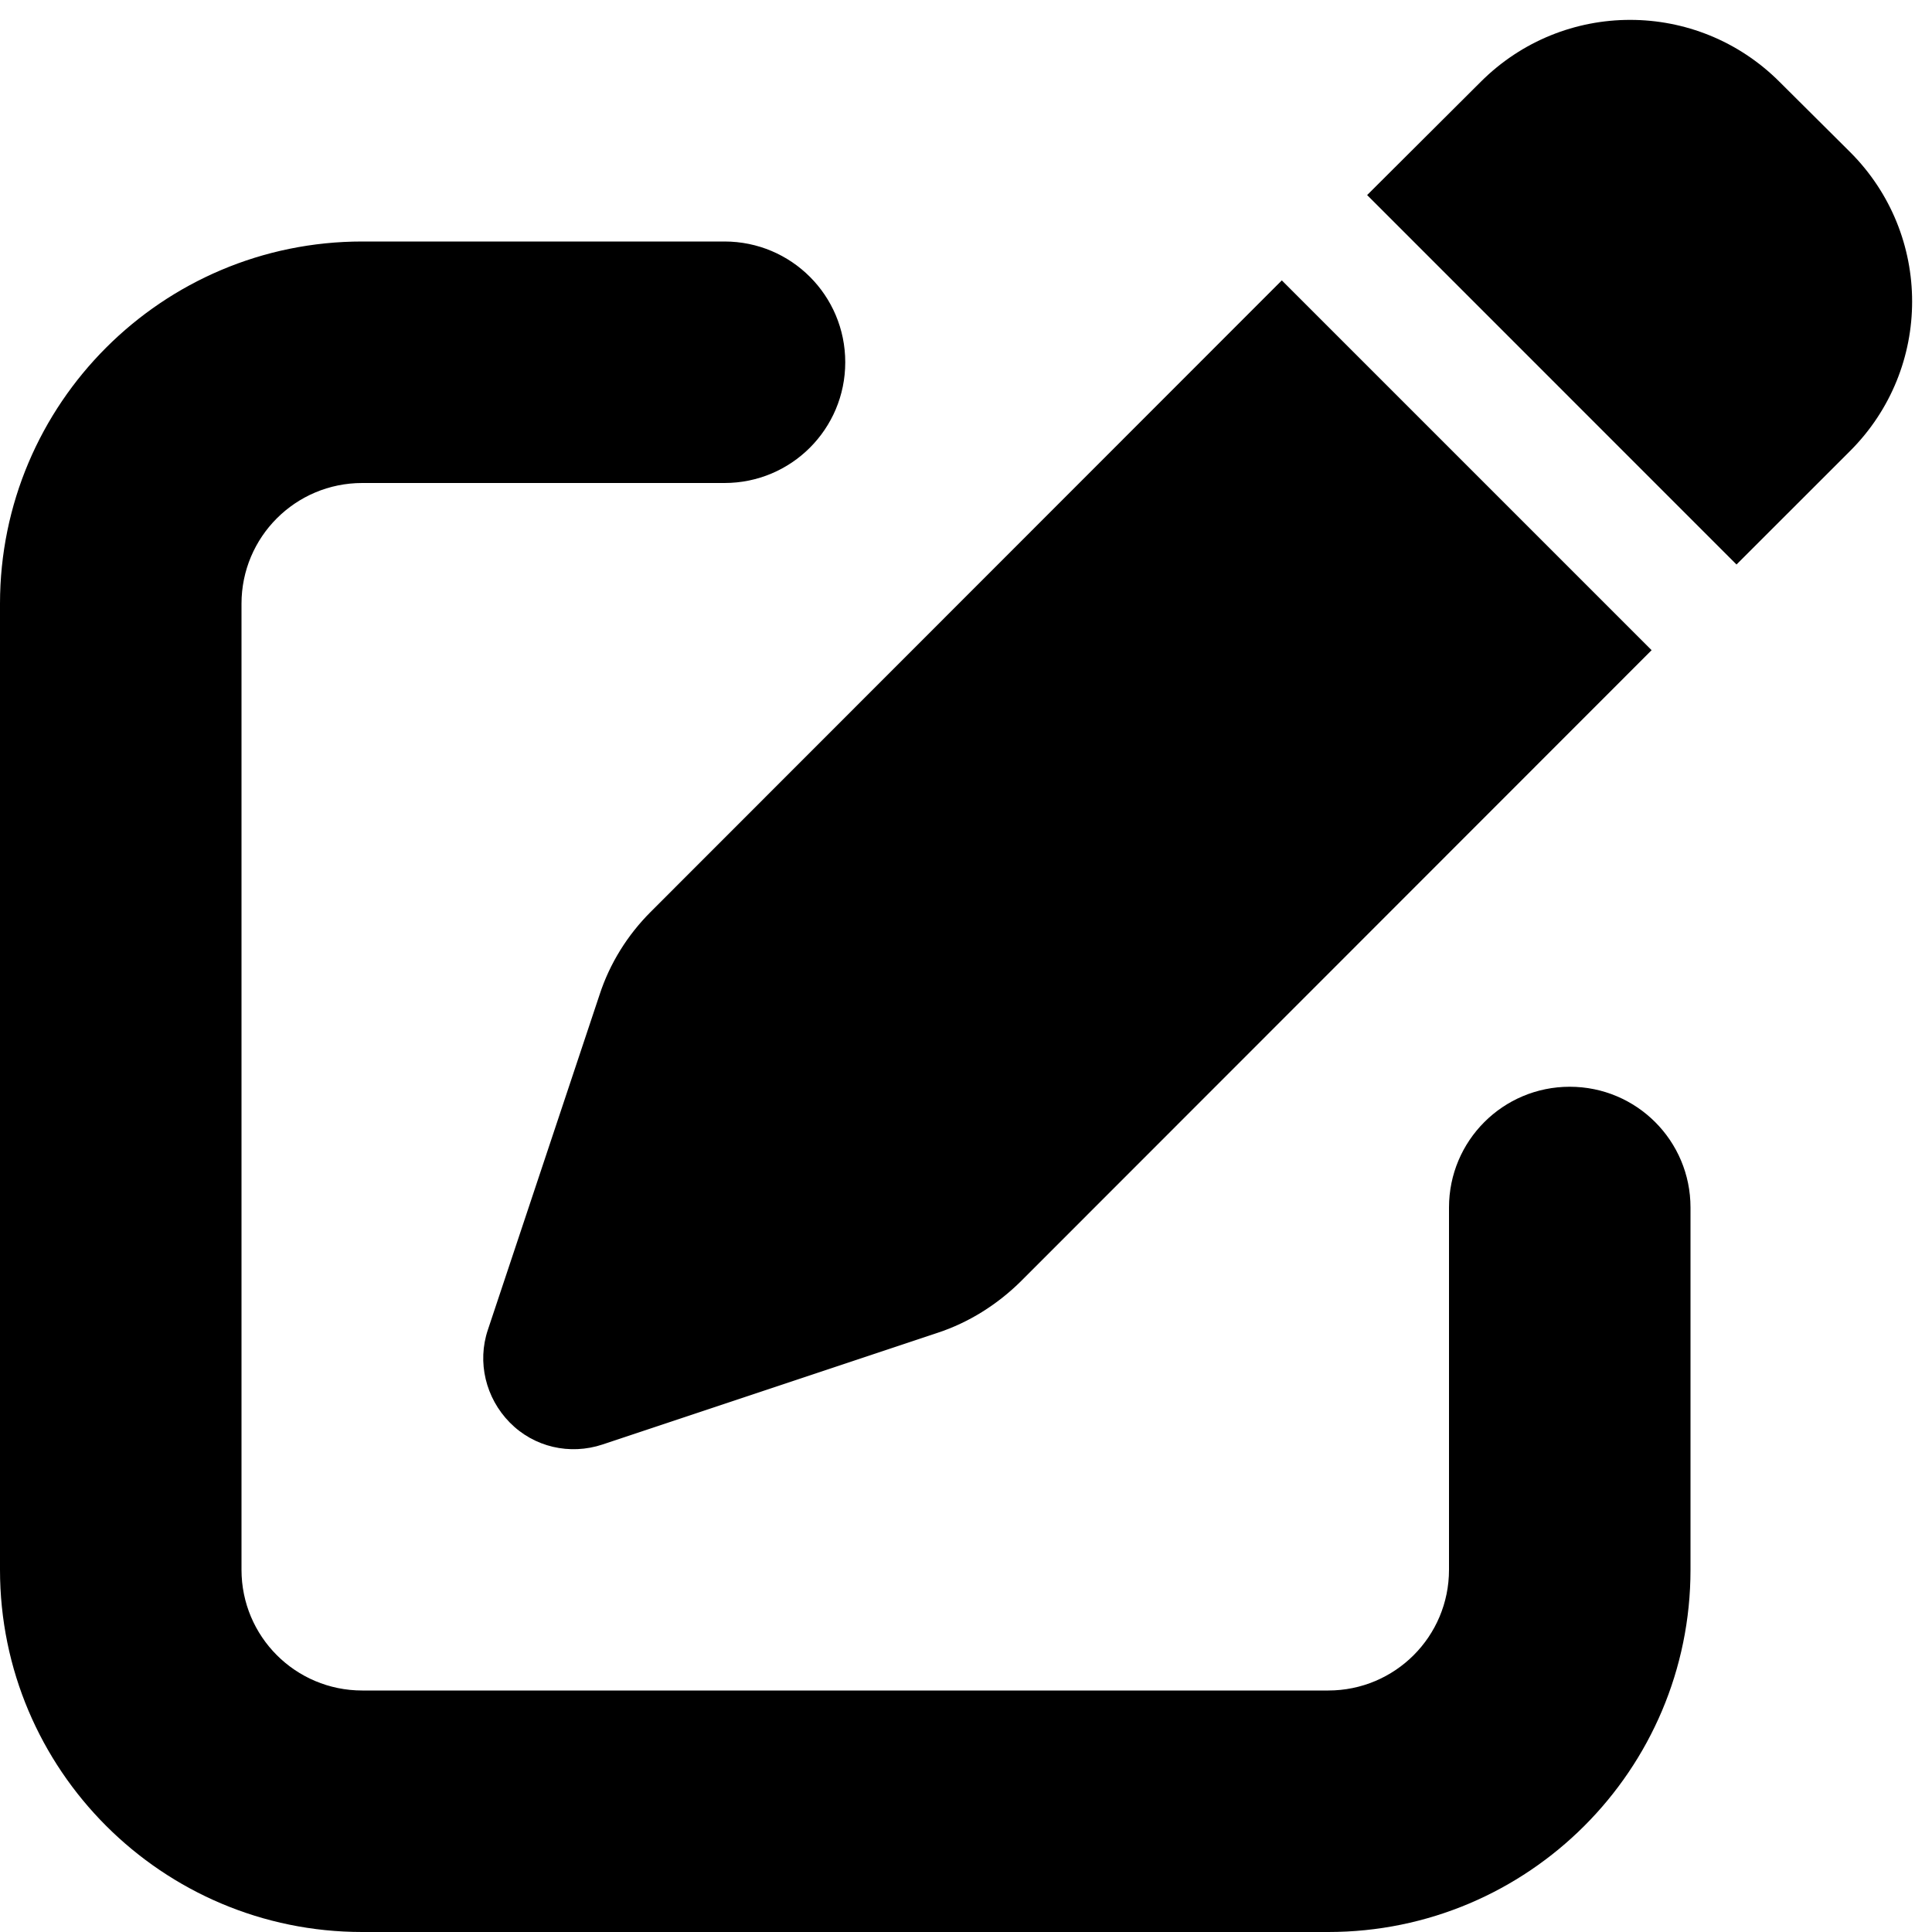
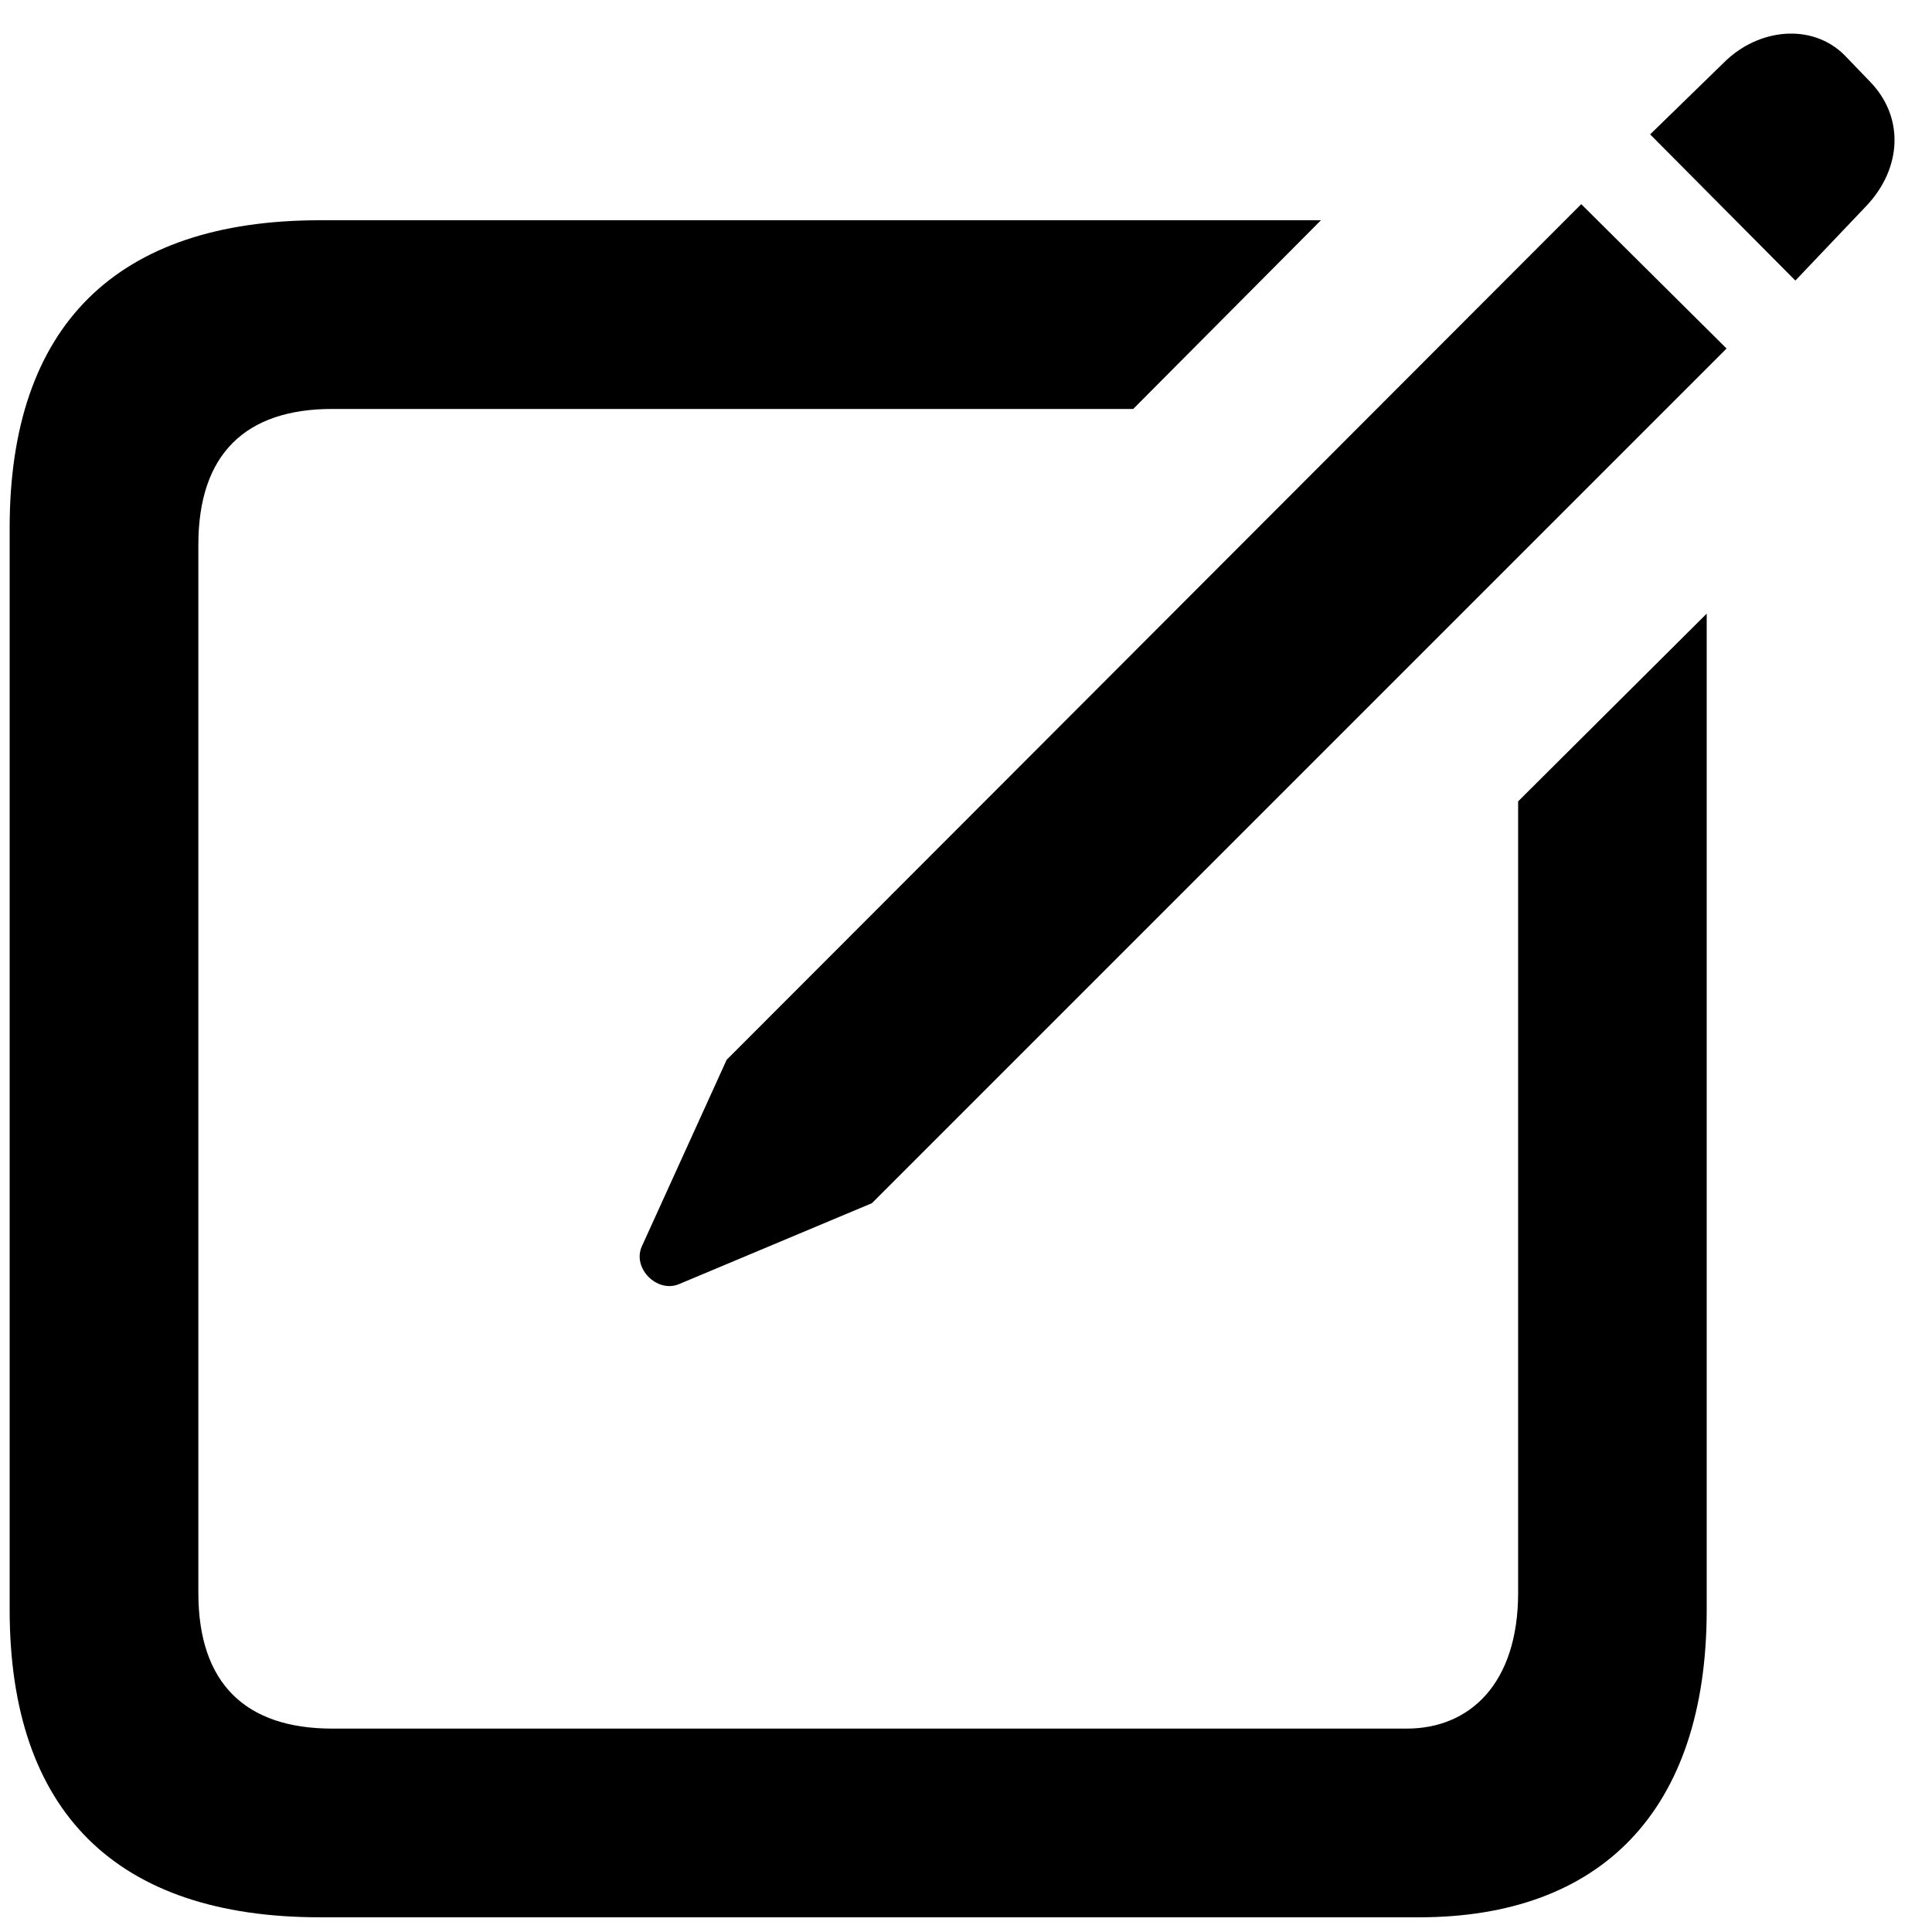
- <svg xmlns="http://www.w3.org/2000/svg" width="32" height="32" viewBox="0 0 32 32">
-   <path d="M29.475 1.356C28.106 -0.013 25.894 -0.013 24.525 1.356L22.644 3.231L28.762 9.35L30.644 7.469C32.013 6.1 32.013 3.887 30.644 2.519L29.475 1.356ZM10.775 15.106C10.394 15.487 10.1 15.956 9.931 16.475L8.081 22.025C7.9 22.562 8.044 23.156 8.444 23.562C8.844 23.969 9.438 24.106 9.981 23.925L15.531 22.075C16.044 21.906 16.512 21.612 16.9 21.231L27.356 10.769L21.231 4.644L10.775 15.106ZM6 4C2.688 4 0 6.687 0 10V26C0 29.312 2.688 32 6 32H22C25.312 32 28 29.312 28 26V20C28 18.894 27.106 18 26 18C24.894 18 24 18.894 24 20V26C24 27.106 23.106 28 22 28H6C4.894 28 4 27.106 4 26V10C4 8.894 4.894 8 6 8H12C13.106 8 14 7.106 14 6C14 4.894 13.106 4 12 4H6Z" fill="#000000" />
+ <svg xmlns="http://www.w3.org/2000/svg" width="18" height="18" viewBox="0 0 18 18">
+   <path d="M16.727 2.614L17.387 1.92C17.721 1.568 17.747 1.085 17.413 0.751L17.185 0.514C16.886 0.215 16.385 0.259 16.06 0.584L15.374 1.252L16.727 2.614ZM6.321 11.966L8.123 11.21L16.086 3.247L14.732 1.902L6.77 9.874L5.979 11.614C5.891 11.816 6.119 12.045 6.321 11.966ZM2.981 17.863H13.221C14.908 17.863 15.901 16.879 15.901 14.998V5.717L14.144 7.466V14.84C14.144 15.684 13.695 16.105 13.106 16.105H3.096C2.287 16.105 1.848 15.684 1.848 14.84V5.075C1.848 4.231 2.287 3.81 3.096 3.81H10.558L12.307 2.052H2.981C1.083 2.052 0.09 3.036 0.09 4.917V14.998C0.09 16.879 1.083 17.863 2.981 17.863Z" fill="#000000" />
</svg>
